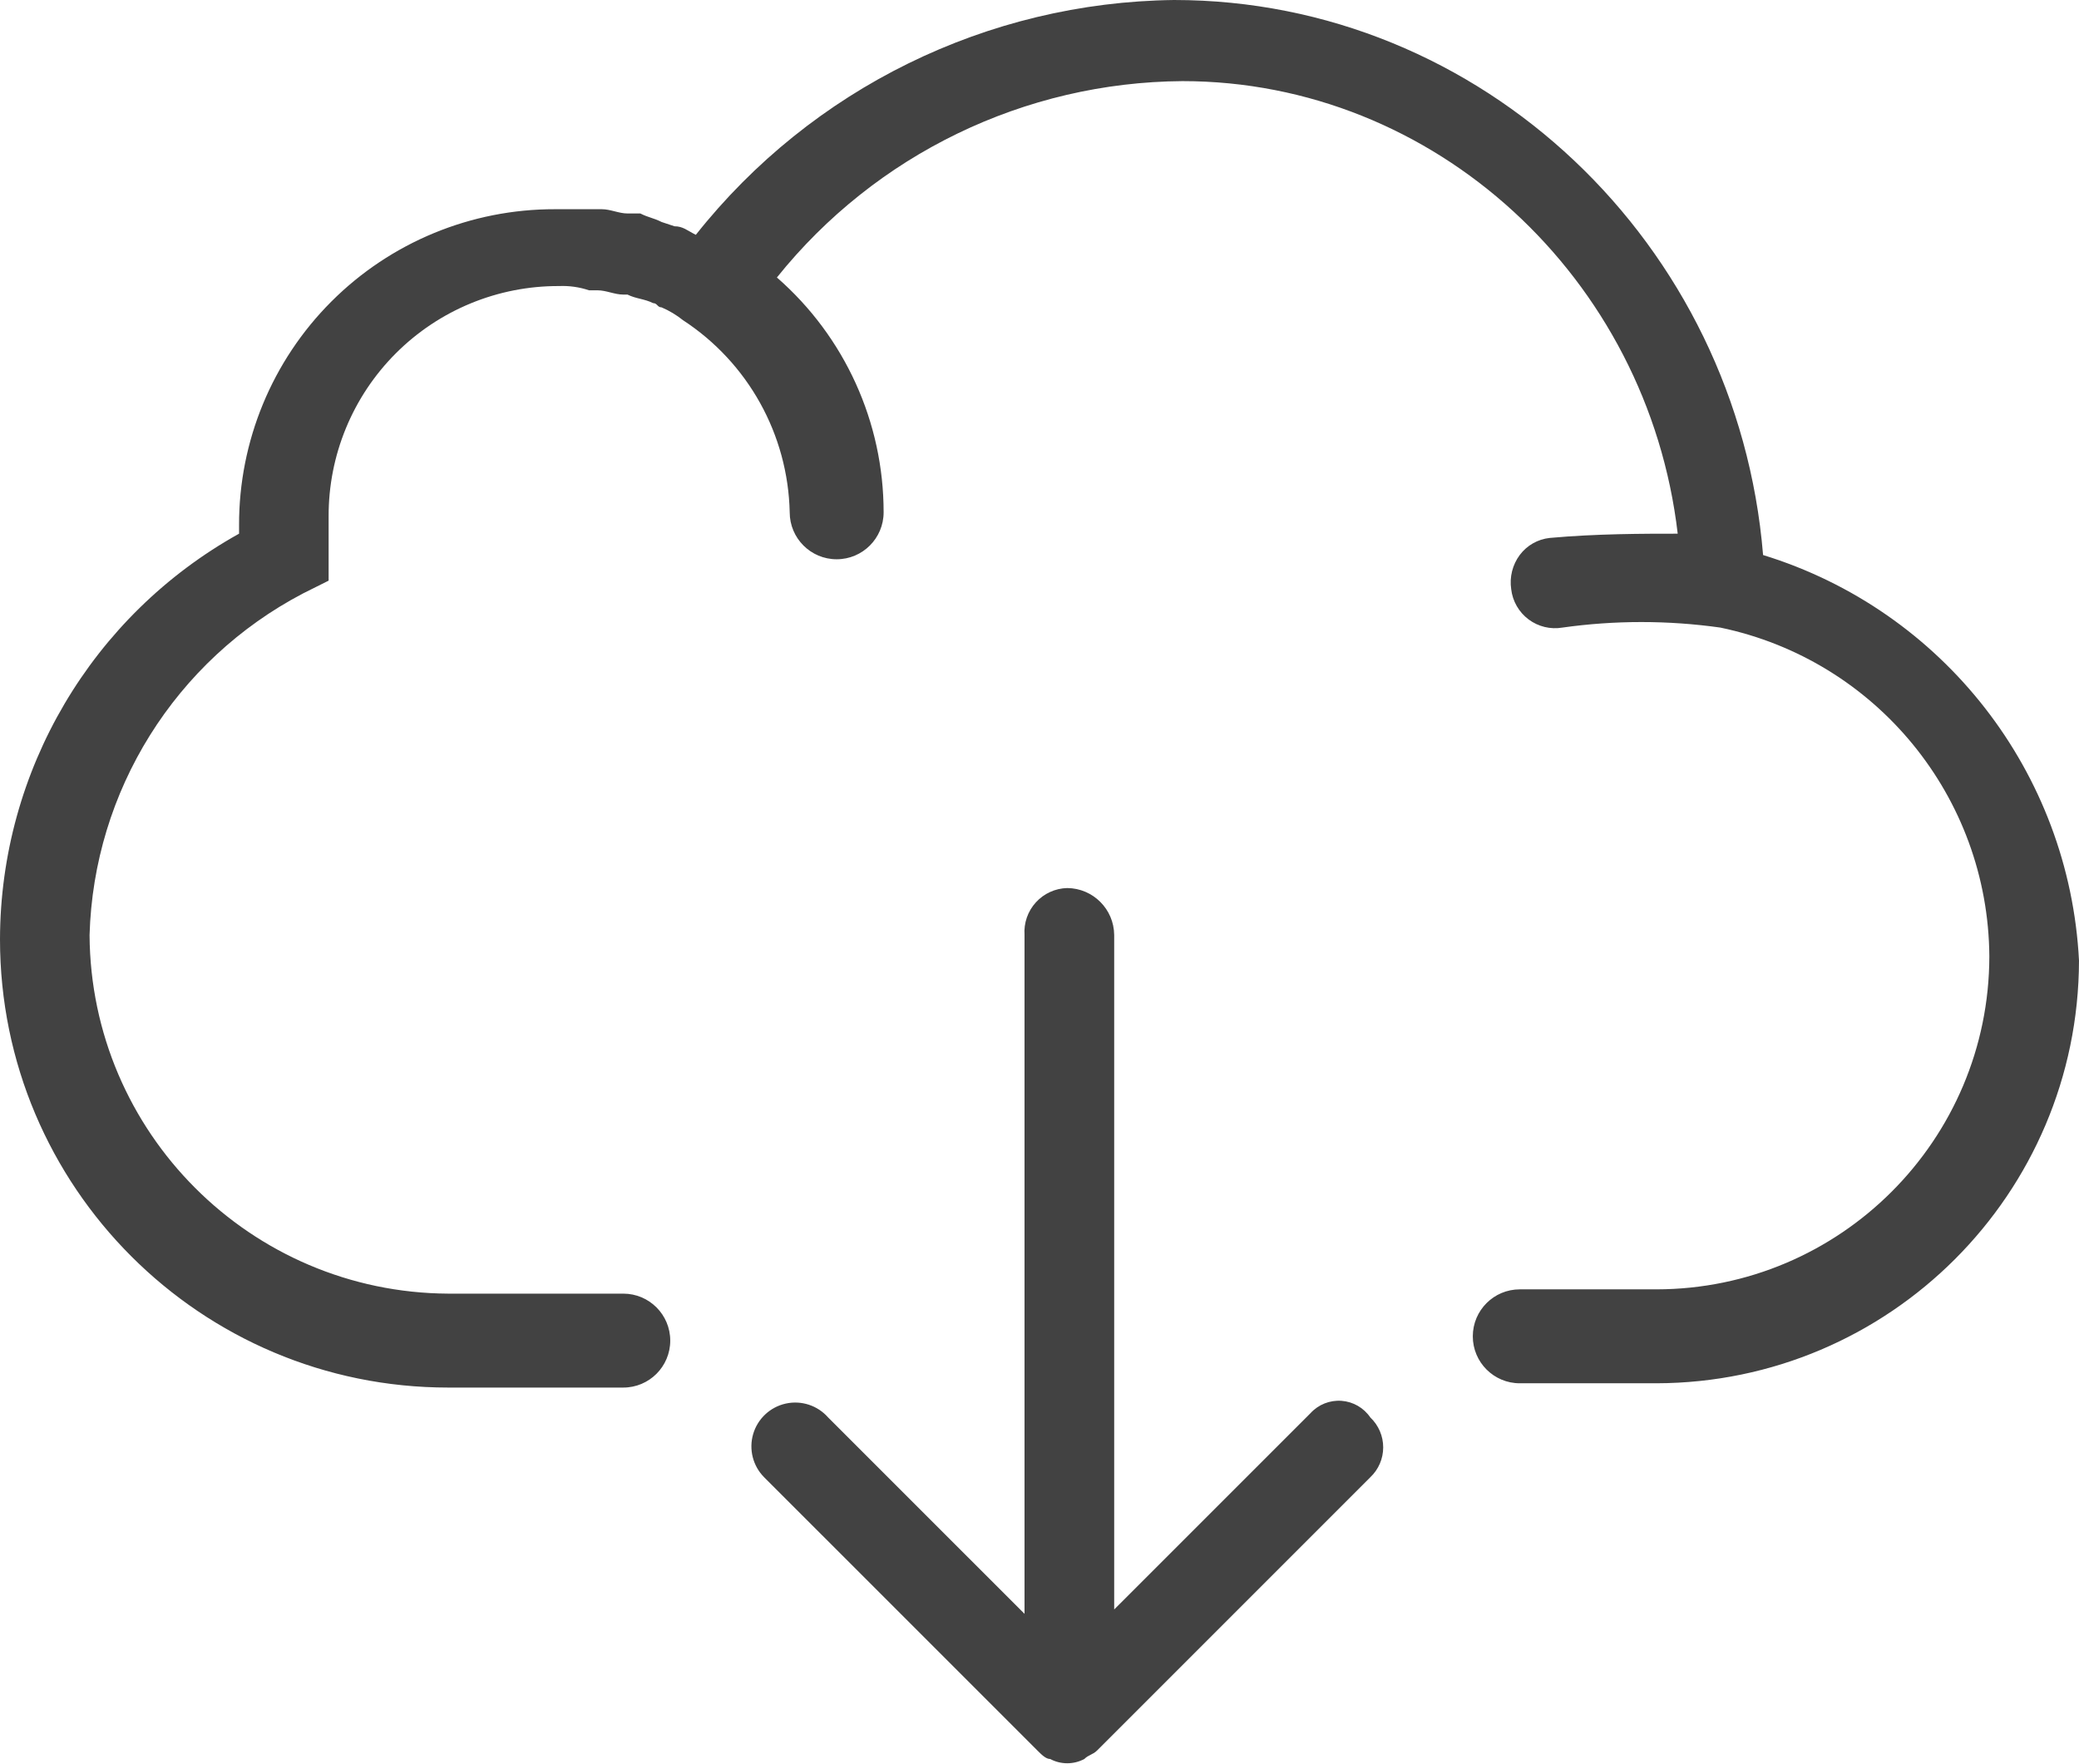
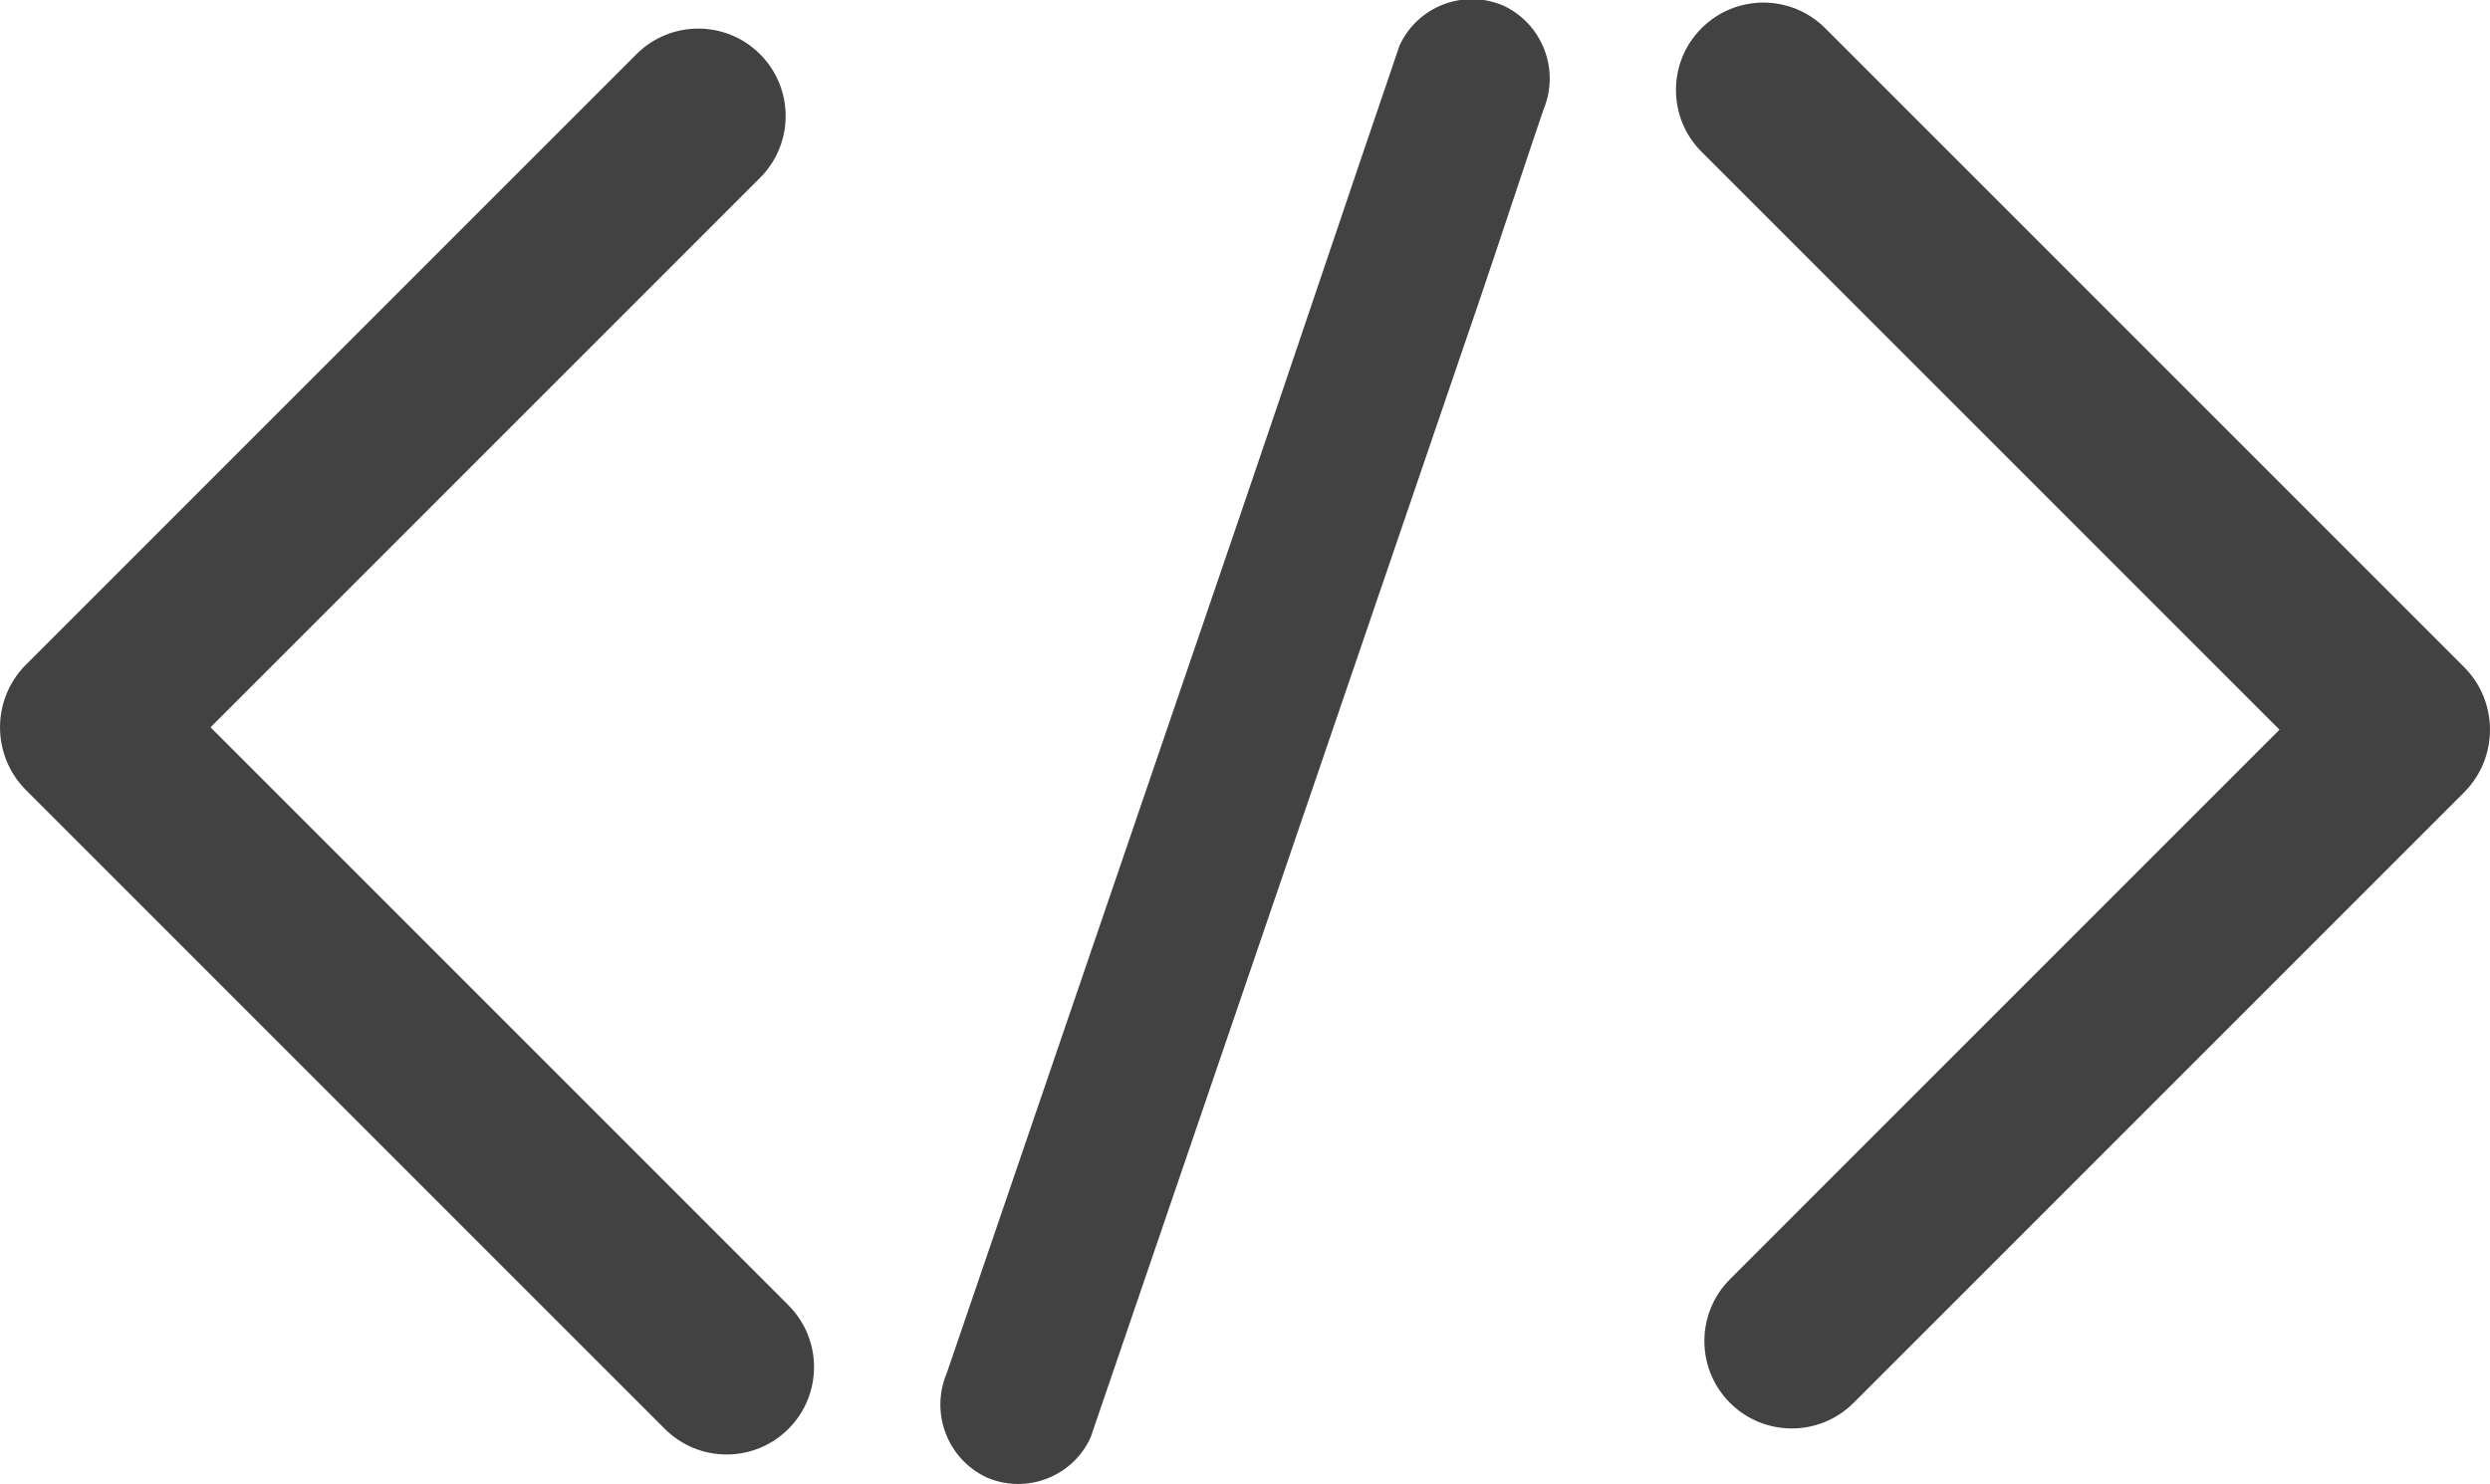
- <svg xmlns="http://www.w3.org/2000/svg" id="generate_scuro" data-name="generate scuro" width="85.887" height="72.836" viewBox="0 0 85.887 72.836">
-   <path id="Path_598" data-name="Path 598" d="M72.836,22.927C71.778,10.052,61.2,0,48.5,0A25.6,25.6,0,0,0,28.746,9.7c-.353-.176-.529-.353-.882-.353l-.529-.176c-.353-.176-.529-.176-.882-.353h-.529c-.353,0-.705-.176-1.058-.176h-1.94A13.021,13.021,0,0,0,9.876,21.692v.353A19.214,19.214,0,0,0,0,38.8,18.515,18.515,0,0,0,18.518,57.317h7.231a1.94,1.94,0,0,0,0-3.88H18.518A14.9,14.9,0,0,1,3.7,38.623a16.457,16.457,0,0,1,8.818-14.109l1.058-.529V21.339A9.484,9.484,0,0,1,23.1,11.816a3.443,3.443,0,0,1,1.235.176h.353c.353,0,.705.176,1.058.176h.176c.353.176.705.176,1.058.353.176,0,.176.176.353.176a3.855,3.855,0,0,1,.882.529,9.727,9.727,0,0,1,4.409,7.936,1.94,1.94,0,1,0,3.88,0,12.865,12.865,0,0,0-4.409-9.7A21.667,21.667,0,0,1,48.851,3.351c10.405,0,19.223,8.113,20.458,18.694-1.411,0-3.351,0-5.291.176a1.785,1.785,0,0,0-1.235.705,1.9,1.9,0,0,0-.353,1.411,1.822,1.822,0,0,0,2.116,1.587,23.384,23.384,0,0,1,6.525,0A13.967,13.967,0,0,1,82.183,39.5,13.774,13.774,0,0,1,68.427,53.26H62.784a1.94,1.94,0,0,0,0,3.88h5.643a17.5,17.5,0,0,0,17.46-17.46A18.518,18.518,0,0,0,72.836,22.927Z" fill="#424242" />
-   <path id="Path_599" data-name="Path 599" d="M40.7,42.492,32.59,50.6V22.74a1.957,1.957,0,0,0-1.94-1.94,1.813,1.813,0,0,0-1.764,1.94V50.781l-8.113-8.112a1.81,1.81,0,1,0-2.645,2.469L29.416,56.424c.176.176.353.353.529.353a1.5,1.5,0,0,0,1.411,0c.176-.176.353-.176.529-.353L43.172,45.138a1.7,1.7,0,0,0,0-2.469A1.579,1.579,0,0,0,40.7,42.492Z" transform="translate(13.439 15.883)" fill="#424242" />
+ <svg xmlns="http://www.w3.org/2000/svg" id="Group_1310" data-name="Group 1310" width="67.035" height="39.928" viewBox="0 0 67.035 39.928">
+   <path id="Path_894" data-name="Path 894" d="M966.208,353.25l-5.832-5.832-9.252-9.252-2.139-2.139v3.328l5.571-5.571,8.839-8.839,2.048-2.048a2.353,2.353,0,0,0-3.328-3.328l-5.571,5.571-8.839,8.839-2.049,2.049a2.39,2.39,0,0,0,0,3.328l5.832,5.832,9.252,9.252,2.139,2.139a2.353,2.353,0,0,0,3.328-3.328Z" transform="translate(-944.981 -318.11)" fill="#424242" />
+   <path id="Path_895" data-name="Path 895" d="M1403.244,315.745l5.832,5.832,9.252,9.252,2.139,2.139V329.64l-5.571,5.571-8.839,8.839-2.048,2.049a2.353,2.353,0,0,0,3.328,3.328l5.571-5.571,8.839-8.839,2.048-2.048a2.389,2.389,0,0,0,0-3.328l-5.832-5.832-9.252-9.252-2.139-2.139a2.353,2.353,0,0,0-3.328,3.328Z" transform="translate(-1357.435 -311.659)" fill="#424242" />
+   <path id="Path_896" data-name="Path 896" d="M1214.253,312.158c-1.347,3.938-2.953,8.734-4.3,12.671l-6.429,18.8-1.462,4.276a2.167,2.167,0,0,0,1.075,2.8,2.144,2.144,0,0,0,2.8-1.075l4.04-11.814,6.429-18.8c.487-1.425,1.235-3.708,1.722-5.134a2.167,2.167,0,0,0-1.075-2.8,2.144,2.144,0,0,0-2.8,1.075Z" transform="translate(-1176.576 -310.929)" fill="#424242" />
</svg>
